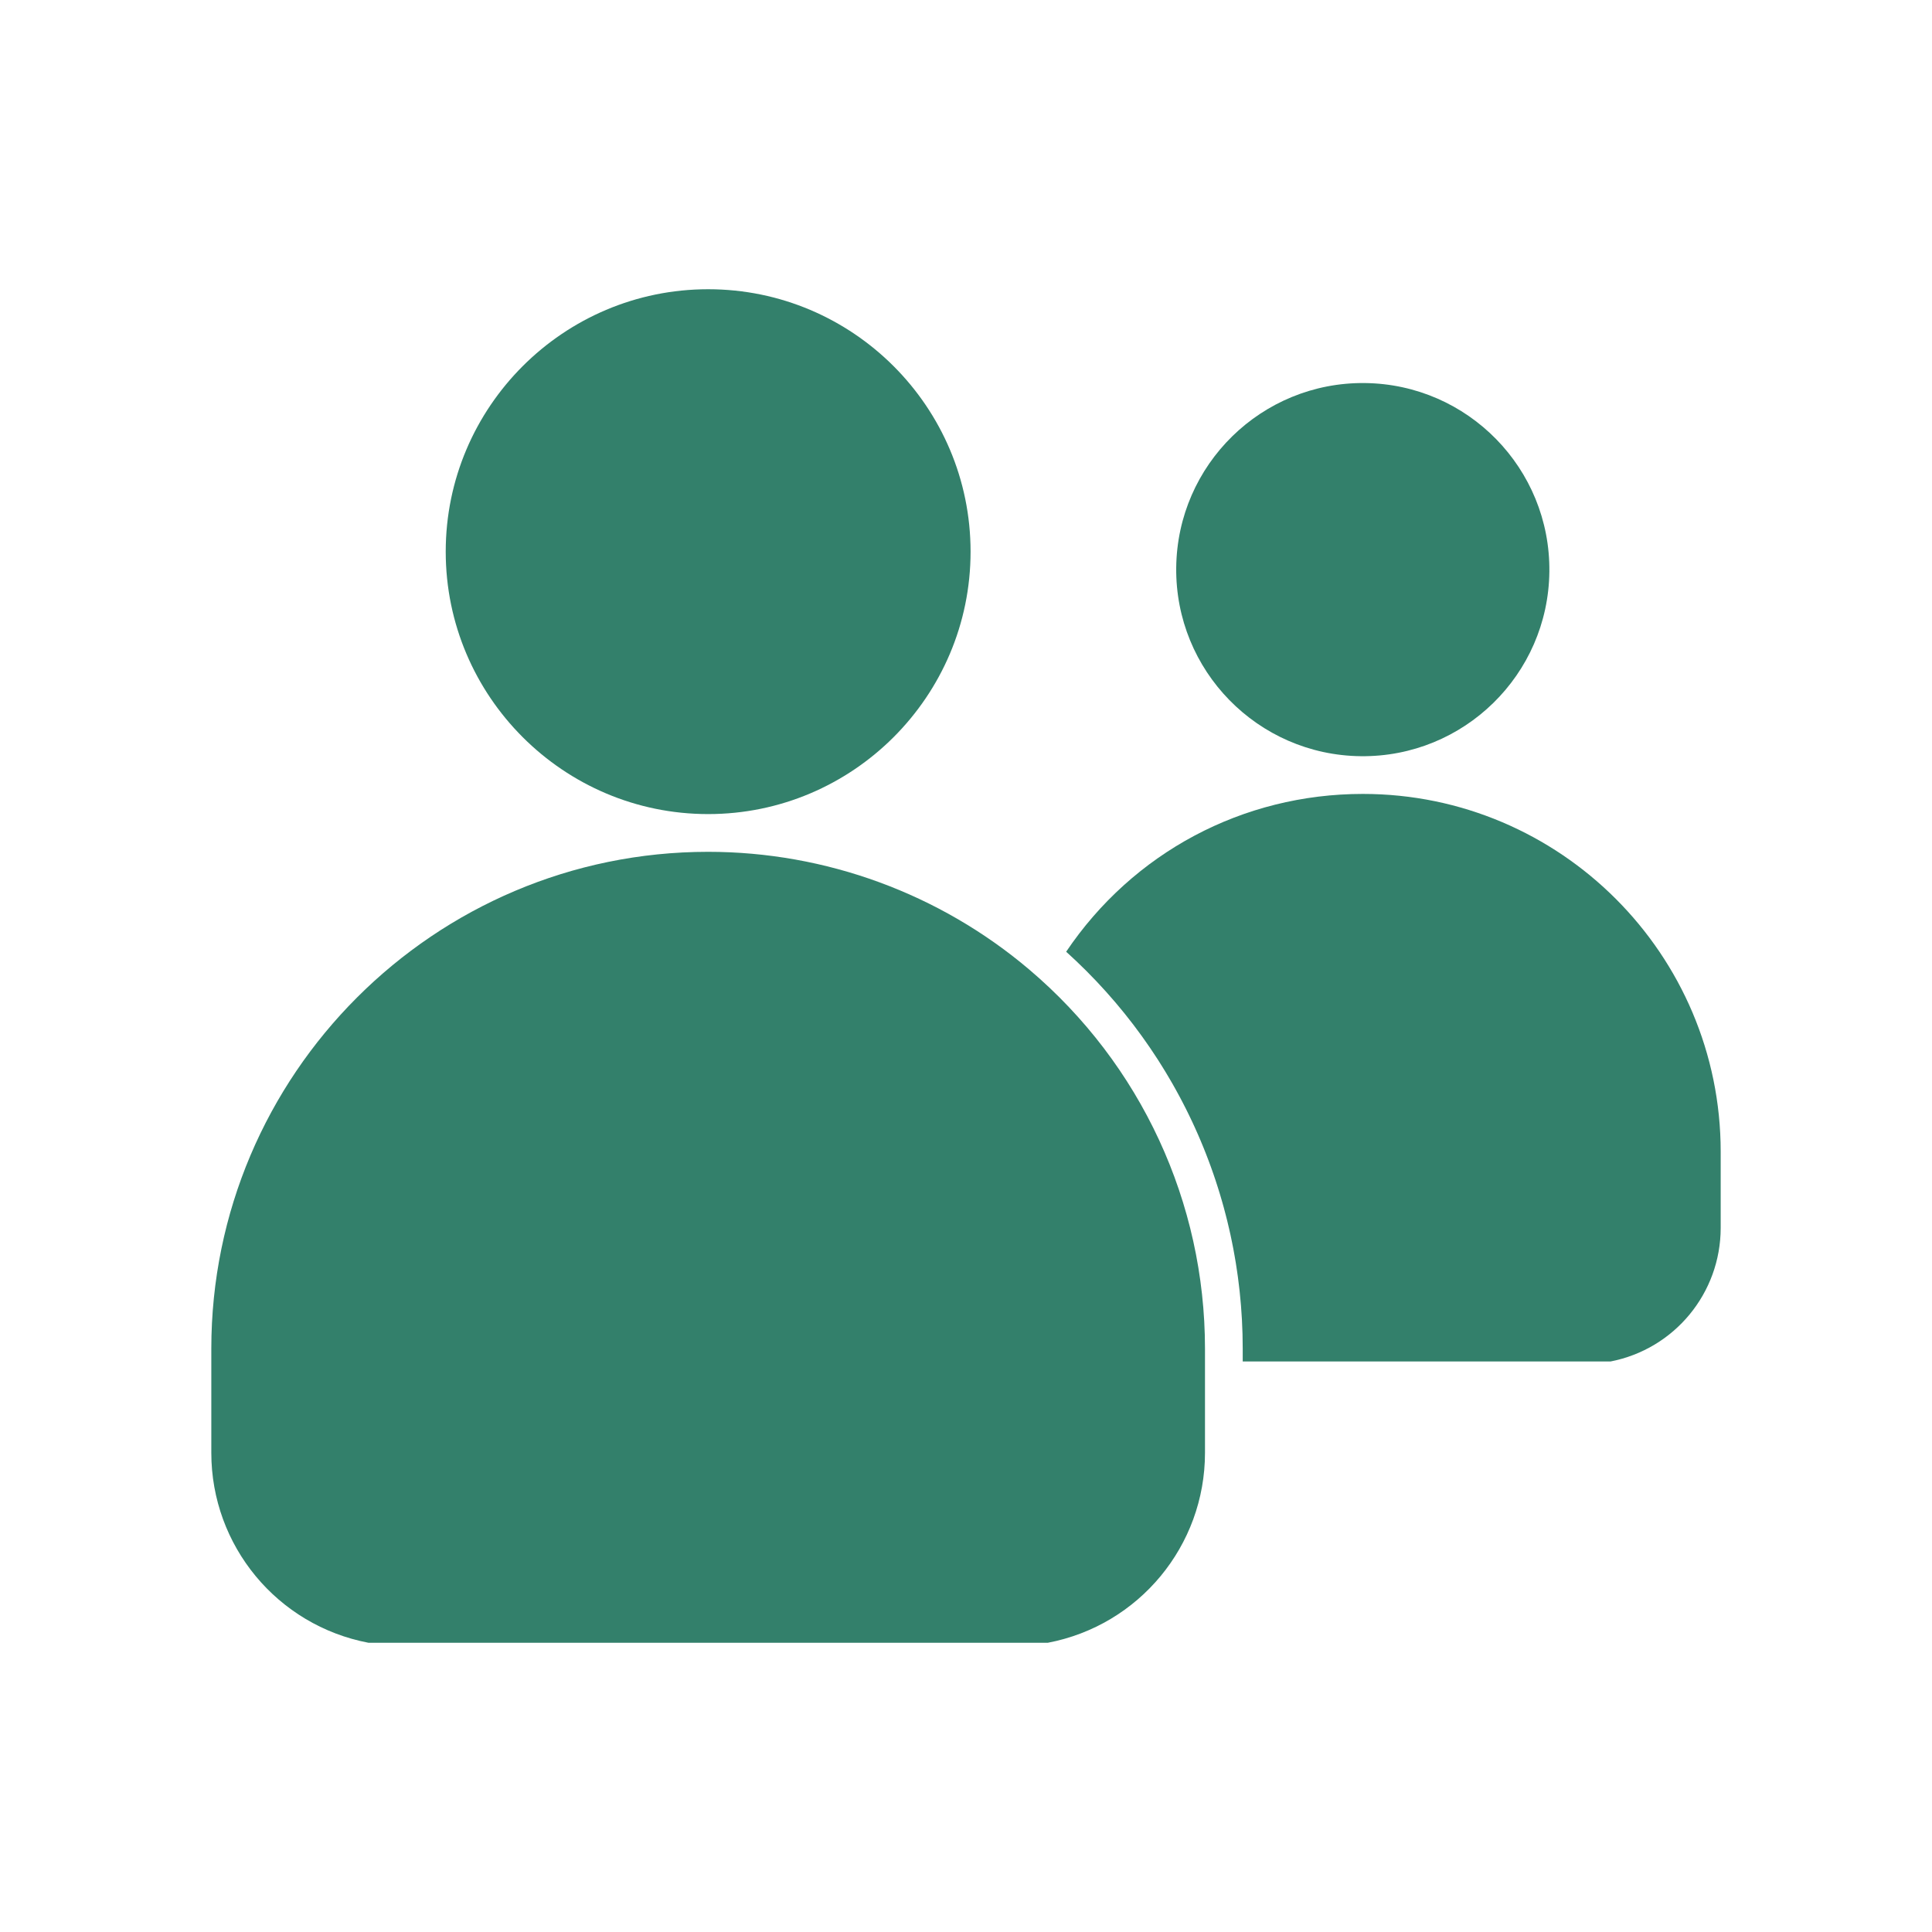
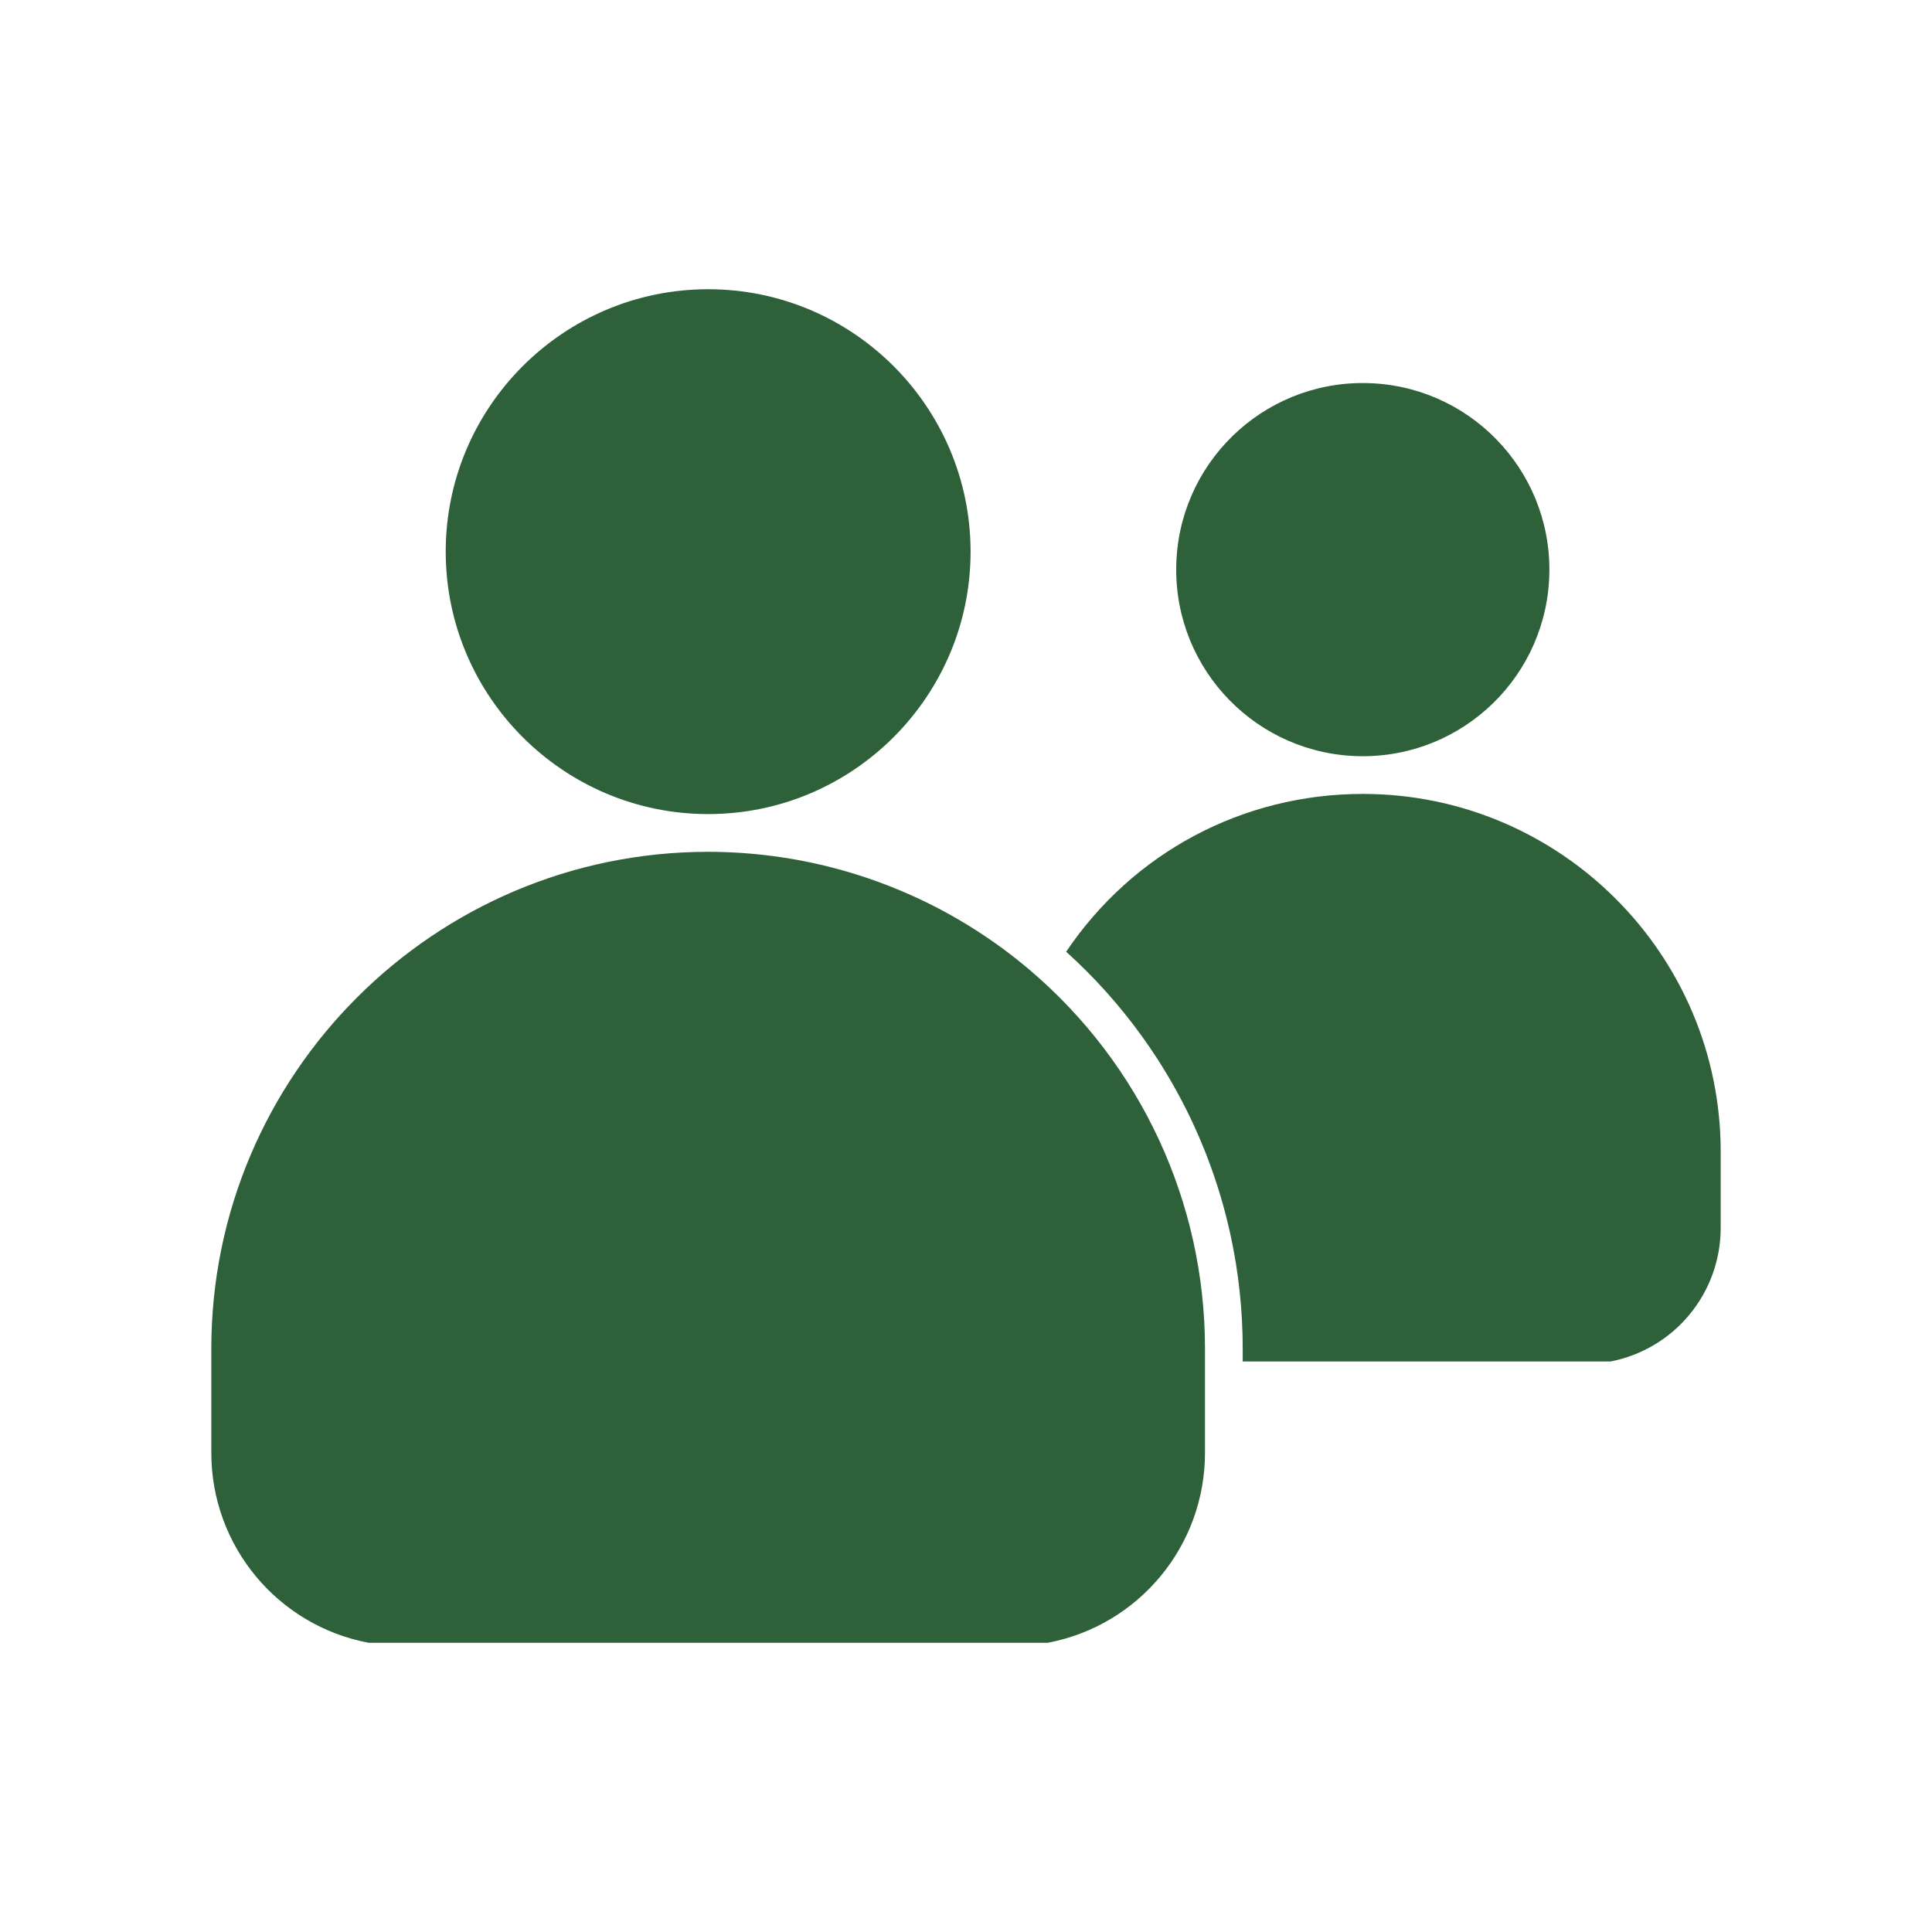
<svg xmlns="http://www.w3.org/2000/svg" version="1.1" x="0px" y="0px" viewBox="0 0 512 512" style="enable-background:new 0 0 512 512;" xml:space="preserve">
  <g id="_x31_083_x2C__Friends_x2C__group_x2C__users_x2C__team">
    <g>
-       <path fill="#33806B" d="M272.773,256.954c-23.731-20.128-53.956-31.213-85.106-31.213C115.065,225.741,56,284.807,56,357.407v27.608    c0,24.633,17.485,45.73,41.642,50.334h180.051c24.155-4.604,41.641-25.701,41.641-50.334v-19.211v-8.397    C319.333,318.662,302.363,282.048,272.773,256.954z" />
-       <ellipse fill="#33806B" transform="matrix(0.0109 -0.9999 0.9999 0.0109 206.2841 510.4507)" cx="361.176" cy="150.948" rx="49.449" ry="49.449" />
-       <path fill="#33806B" d="M187.667,215.741c38.347,0,69.545-31.198,69.545-69.545S226.014,76.65,187.667,76.65    c-38.348,0-69.546,31.198-69.546,69.545S149.319,215.741,187.667,215.741z" />
-       <path fill="#33806B" d="M361.176,210.398c-31.851,0-60.939,15.553-78.632,41.818c0.475,0.429,0.938,0.868,1.406,1.302    c0.408,0.379,0.822,0.753,1.226,1.136c0.563,0.534,1.112,1.078,1.665,1.619c0.354,0.348,0.715,0.689,1.065,1.04    c0.673,0.675,1.333,1.359,1.991,2.046c0.218,0.227,0.442,0.449,0.659,0.678c0.872,0.921,1.732,1.852,2.576,2.795    c0.171,0.19,0.335,0.386,0.505,0.576c0.67,0.755,1.337,1.512,1.99,2.28c0.271,0.318,0.533,0.645,0.802,0.966    c0.54,0.647,1.081,1.293,1.608,1.947c0.301,0.373,0.591,0.753,0.888,1.129c0.483,0.612,0.969,1.224,1.441,1.844    c0.308,0.403,0.605,0.814,0.908,1.22c0.448,0.601,0.898,1.2,1.336,1.808c0.308,0.426,0.605,0.858,0.908,1.288    c0.42,0.597,0.842,1.191,1.252,1.794c0.303,0.443,0.596,0.893,0.893,1.339c0.397,0.597,0.796,1.193,1.184,1.796    c0.294,0.457,0.579,0.919,0.868,1.379c0.377,0.601,0.754,1.201,1.121,1.808c0.284,0.469,0.562,0.942,0.84,1.414    c0.357,0.604,0.715,1.21,1.063,1.819c0.274,0.481,0.542,0.966,0.811,1.449c0.338,0.609,0.675,1.219,1.004,1.833    c0.264,0.491,0.521,0.985,0.778,1.479c0.319,0.614,0.638,1.229,0.948,1.848c0.252,0.5,0.497,1.004,0.743,1.507    c0.302,0.619,0.602,1.239,0.895,1.863c0.239,0.51,0.474,1.021,0.707,1.534c0.283,0.624,0.564,1.25,0.839,1.878    c0.228,0.518,0.45,1.038,0.671,1.56c0.267,0.63,0.529,1.261,0.786,1.895c0.214,0.524,0.423,1.051,0.63,1.578    c0.25,0.637,0.495,1.275,0.736,1.916c0.199,0.53,0.396,1.063,0.589,1.596c0.232,0.642,0.459,1.285,0.683,1.931    c0.185,0.539,0.37,1.078,0.55,1.618c0.215,0.647,0.423,1.297,0.629,1.946c0.172,0.544,0.343,1.088,0.508,1.634    c0.198,0.652,0.389,1.309,0.577,1.965c0.158,0.549,0.315,1.098,0.467,1.648c0.18,0.659,0.353,1.32,0.523,1.982    c0.144,0.553,0.287,1.105,0.423,1.66c0.164,0.665,0.318,1.333,0.472,2.001c0.129,0.557,0.258,1.112,0.38,1.671    c0.147,0.672,0.282,1.347,0.419,2.022c0.112,0.558,0.229,1.115,0.334,1.675c0.13,0.683,0.248,1.367,0.368,2.053    c0.097,0.556,0.197,1.111,0.288,1.669c0.112,0.693,0.213,1.389,0.315,2.084c0.081,0.555,0.167,1.107,0.242,1.662    c0.095,0.707,0.177,1.416,0.262,2.124c0.065,0.548,0.137,1.095,0.196,1.644c0.078,0.727,0.142,1.457,0.209,2.186    c0.05,0.534,0.105,1.066,0.148,1.602c0.062,0.763,0.108,1.528,0.157,2.294c0.032,0.503,0.072,1.006,0.1,1.51    c0.045,0.847,0.073,1.695,0.104,2.544c0.015,0.426,0.039,0.85,0.05,1.276c0.034,1.275,0.053,2.554,0.053,3.834v3.397h97.47    C443.747,357.515,456,342.69,456,325.388v-20.166C456,252.936,413.462,210.398,361.176,210.398z" />
+       <path fill="#2E603A" d="M272.773,256.954c-23.731-20.128-53.956-31.213-85.106-31.213C115.065,225.741,56,284.807,56,357.407v27.608    c0,24.633,17.485,45.73,41.642,50.334h180.051c24.155-4.604,41.641-25.701,41.641-50.334v-19.211v-8.397    C319.333,318.662,302.363,282.048,272.773,256.954z" />
+       <ellipse fill="#2E603A" transform="matrix(0.0109 -0.9999 0.9999 0.0109 206.2841 510.4507)" cx="361.176" cy="150.948" rx="49.449" ry="49.449" />
+       <path fill="#2E603A" d="M187.667,215.741c38.347,0,69.545-31.198,69.545-69.545S226.014,76.65,187.667,76.65    c-38.348,0-69.546,31.198-69.546,69.545S149.319,215.741,187.667,215.741z" />
+       <path fill="#2E603A" d="M361.176,210.398c-31.851,0-60.939,15.553-78.632,41.818c0.475,0.429,0.938,0.868,1.406,1.302    c0.408,0.379,0.822,0.753,1.226,1.136c0.563,0.534,1.112,1.078,1.665,1.619c0.354,0.348,0.715,0.689,1.065,1.04    c0.673,0.675,1.333,1.359,1.991,2.046c0.218,0.227,0.442,0.449,0.659,0.678c0.872,0.921,1.732,1.852,2.576,2.795    c0.171,0.19,0.335,0.386,0.505,0.576c0.67,0.755,1.337,1.512,1.99,2.28c0.271,0.318,0.533,0.645,0.802,0.966    c0.54,0.647,1.081,1.293,1.608,1.947c0.301,0.373,0.591,0.753,0.888,1.129c0.483,0.612,0.969,1.224,1.441,1.844    c0.308,0.403,0.605,0.814,0.908,1.22c0.448,0.601,0.898,1.2,1.336,1.808c0.308,0.426,0.605,0.858,0.908,1.288    c0.42,0.597,0.842,1.191,1.252,1.794c0.303,0.443,0.596,0.893,0.893,1.339c0.397,0.597,0.796,1.193,1.184,1.796    c0.294,0.457,0.579,0.919,0.868,1.379c0.377,0.601,0.754,1.201,1.121,1.808c0.284,0.469,0.562,0.942,0.84,1.414    c0.357,0.604,0.715,1.21,1.063,1.819c0.274,0.481,0.542,0.966,0.811,1.449c0.338,0.609,0.675,1.219,1.004,1.833    c0.264,0.491,0.521,0.985,0.778,1.479c0.319,0.614,0.638,1.229,0.948,1.848c0.252,0.5,0.497,1.004,0.743,1.507    c0.302,0.619,0.602,1.239,0.895,1.863c0.239,0.51,0.474,1.021,0.707,1.534c0.283,0.624,0.564,1.25,0.839,1.878    c0.228,0.518,0.45,1.038,0.671,1.56c0.267,0.63,0.529,1.261,0.786,1.895c0.214,0.524,0.423,1.051,0.63,1.578    c0.25,0.637,0.495,1.275,0.736,1.916c0.199,0.53,0.396,1.063,0.589,1.596c0.232,0.642,0.459,1.285,0.683,1.931    c0.185,0.539,0.37,1.078,0.55,1.618c0.215,0.647,0.423,1.297,0.629,1.946c0.172,0.544,0.343,1.088,0.508,1.634    c0.198,0.652,0.389,1.309,0.577,1.965c0.158,0.549,0.315,1.098,0.467,1.648c0.18,0.659,0.353,1.32,0.523,1.982    c0.144,0.553,0.287,1.105,0.423,1.66c0.164,0.665,0.318,1.333,0.472,2.001c0.129,0.557,0.258,1.112,0.38,1.671    c0.147,0.672,0.282,1.347,0.419,2.022c0.112,0.558,0.229,1.115,0.334,1.675c0.13,0.683,0.248,1.367,0.368,2.053    c0.097,0.556,0.197,1.111,0.288,1.669c0.112,0.693,0.213,1.389,0.315,2.084c0.081,0.555,0.167,1.107,0.242,1.662    c0.095,0.707,0.177,1.416,0.262,2.124c0.065,0.548,0.137,1.095,0.196,1.644c0.078,0.727,0.142,1.457,0.209,2.186    c0.05,0.534,0.105,1.066,0.148,1.602c0.062,0.763,0.108,1.528,0.157,2.294c0.032,0.503,0.072,1.006,0.1,1.51    c0.045,0.847,0.073,1.695,0.104,2.544c0.015,0.426,0.039,0.85,0.05,1.276c0.034,1.275,0.053,2.554,0.053,3.834v3.397h97.47    C443.747,357.515,456,342.69,456,325.388v-20.166C456,252.936,413.462,210.398,361.176,210.398z" />
    </g>
  </g>
  <g id="Layer_1">
</g>
</svg>
